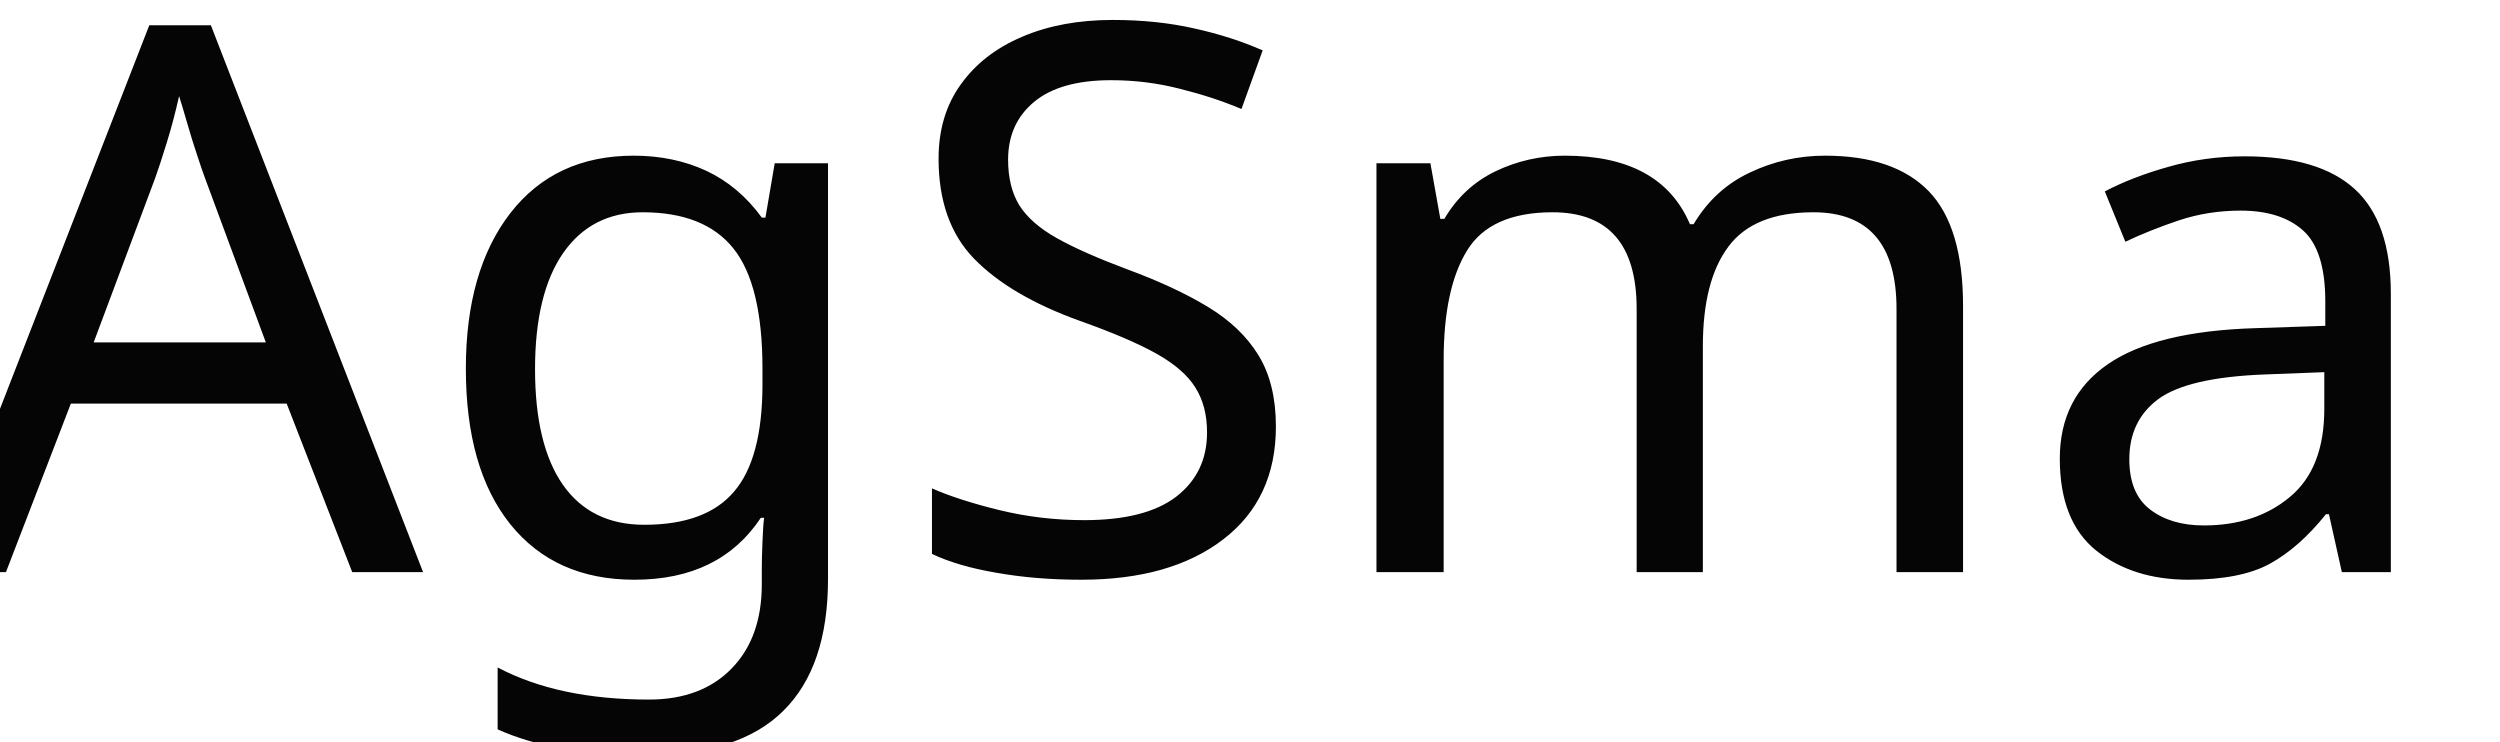
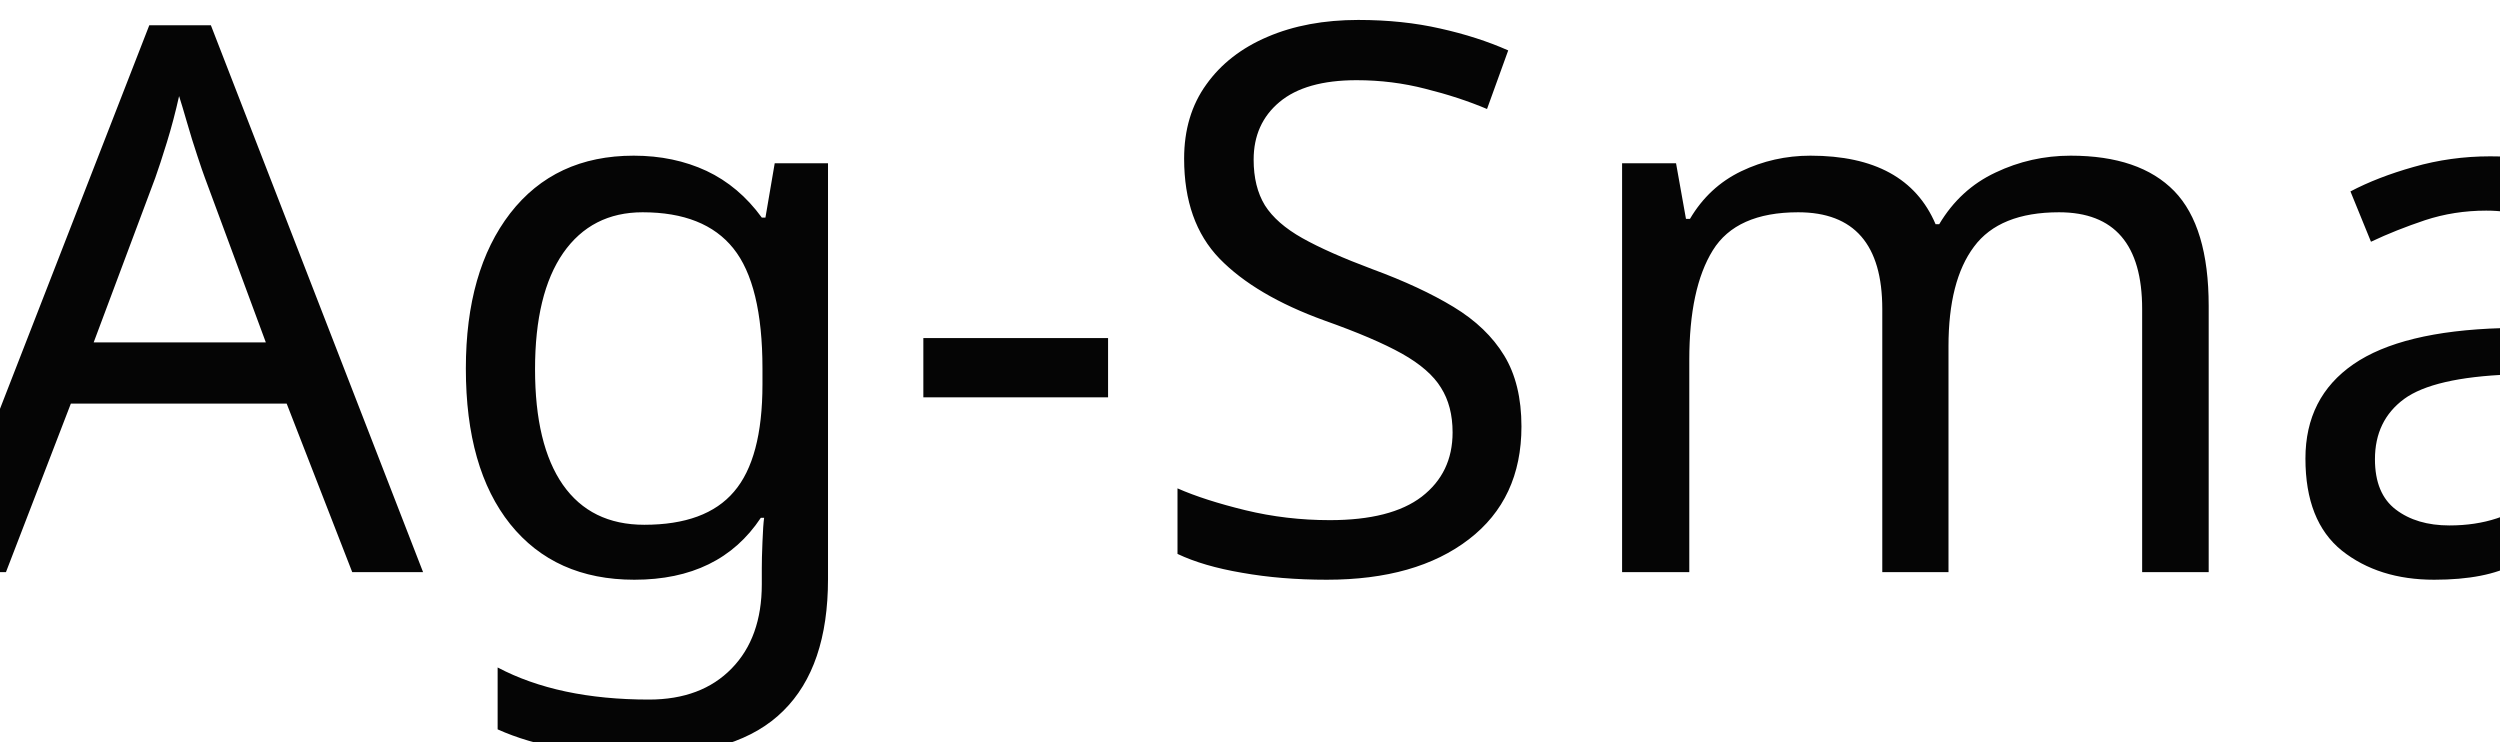
<svg xmlns="http://www.w3.org/2000/svg" width="118" height="35" viewBox="0 0 118 35">
  <defs>
    <style>
      .cls-1 {
        font-size: 36px;
        fill: #050505;
        font-family: "Circular Std";
        font-weight: 500;
      }
    </style>
  </defs>
-   <text id="Rogan." class="cls-1" x="-3.001" y="27.003">AgSmart.</text>
+   <text id="Rogan." class="cls-1" x="-3.001" y="27.003">Ag-Smart.</text>
</svg>
